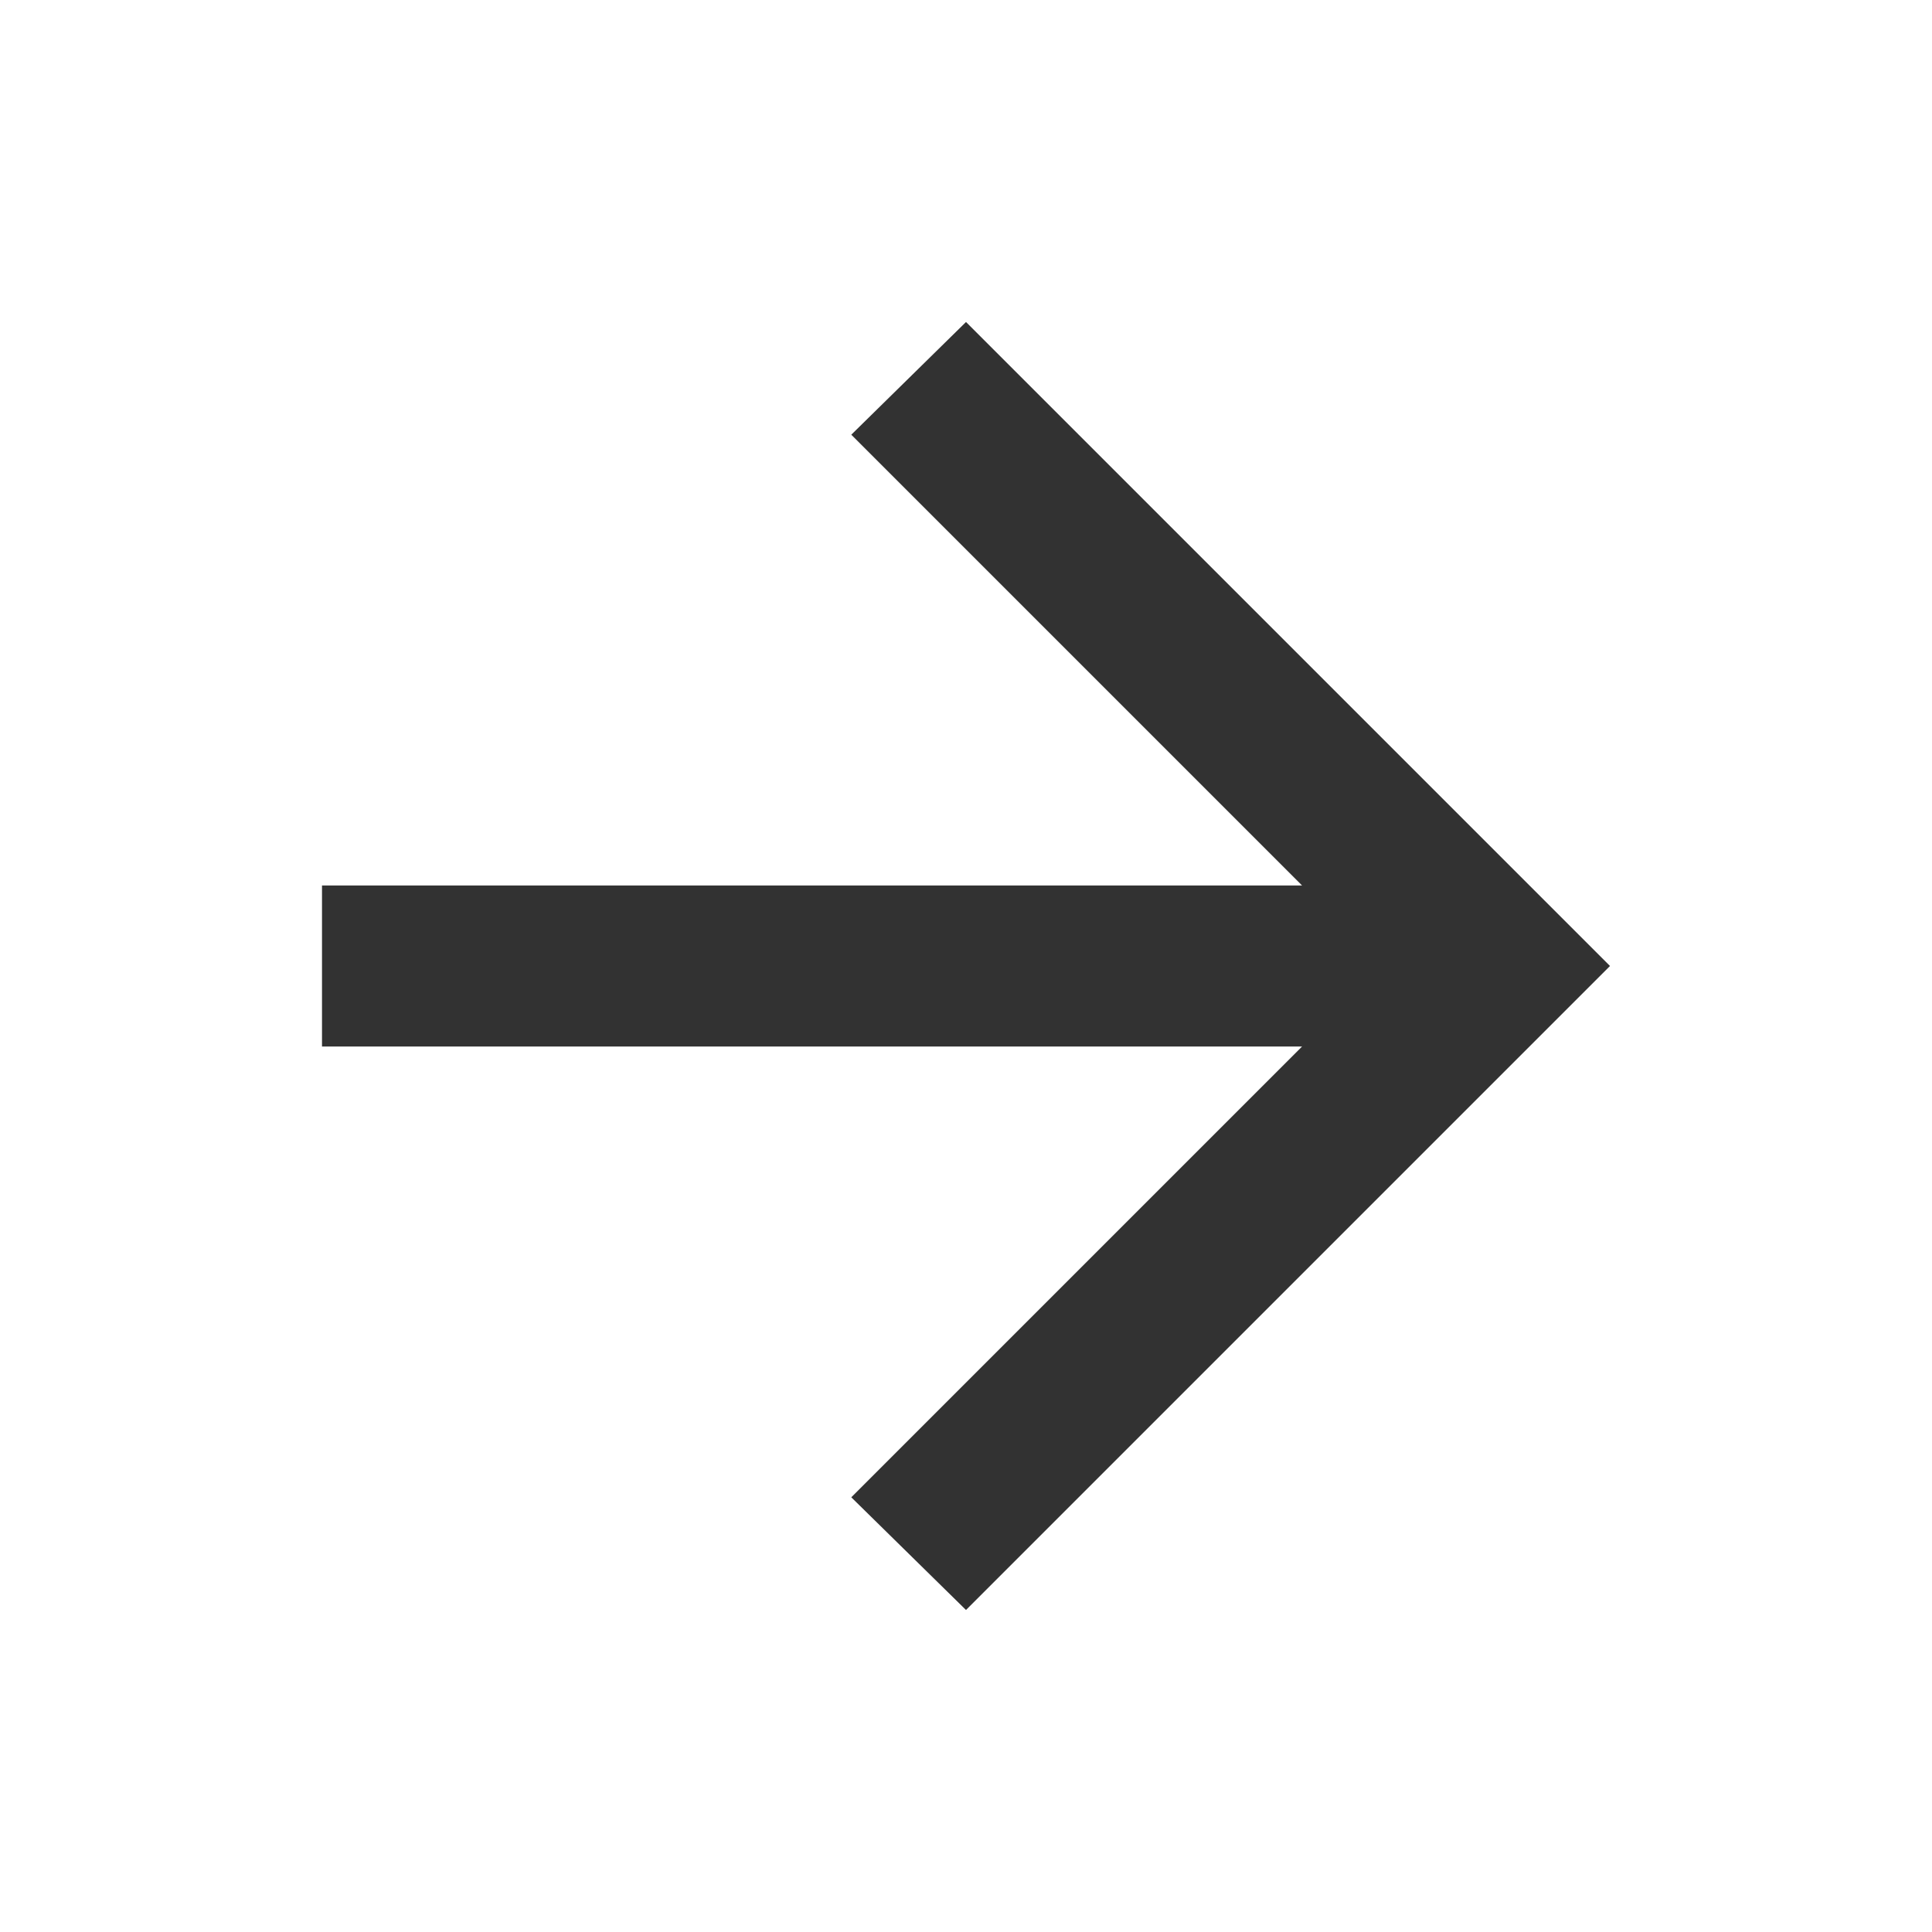
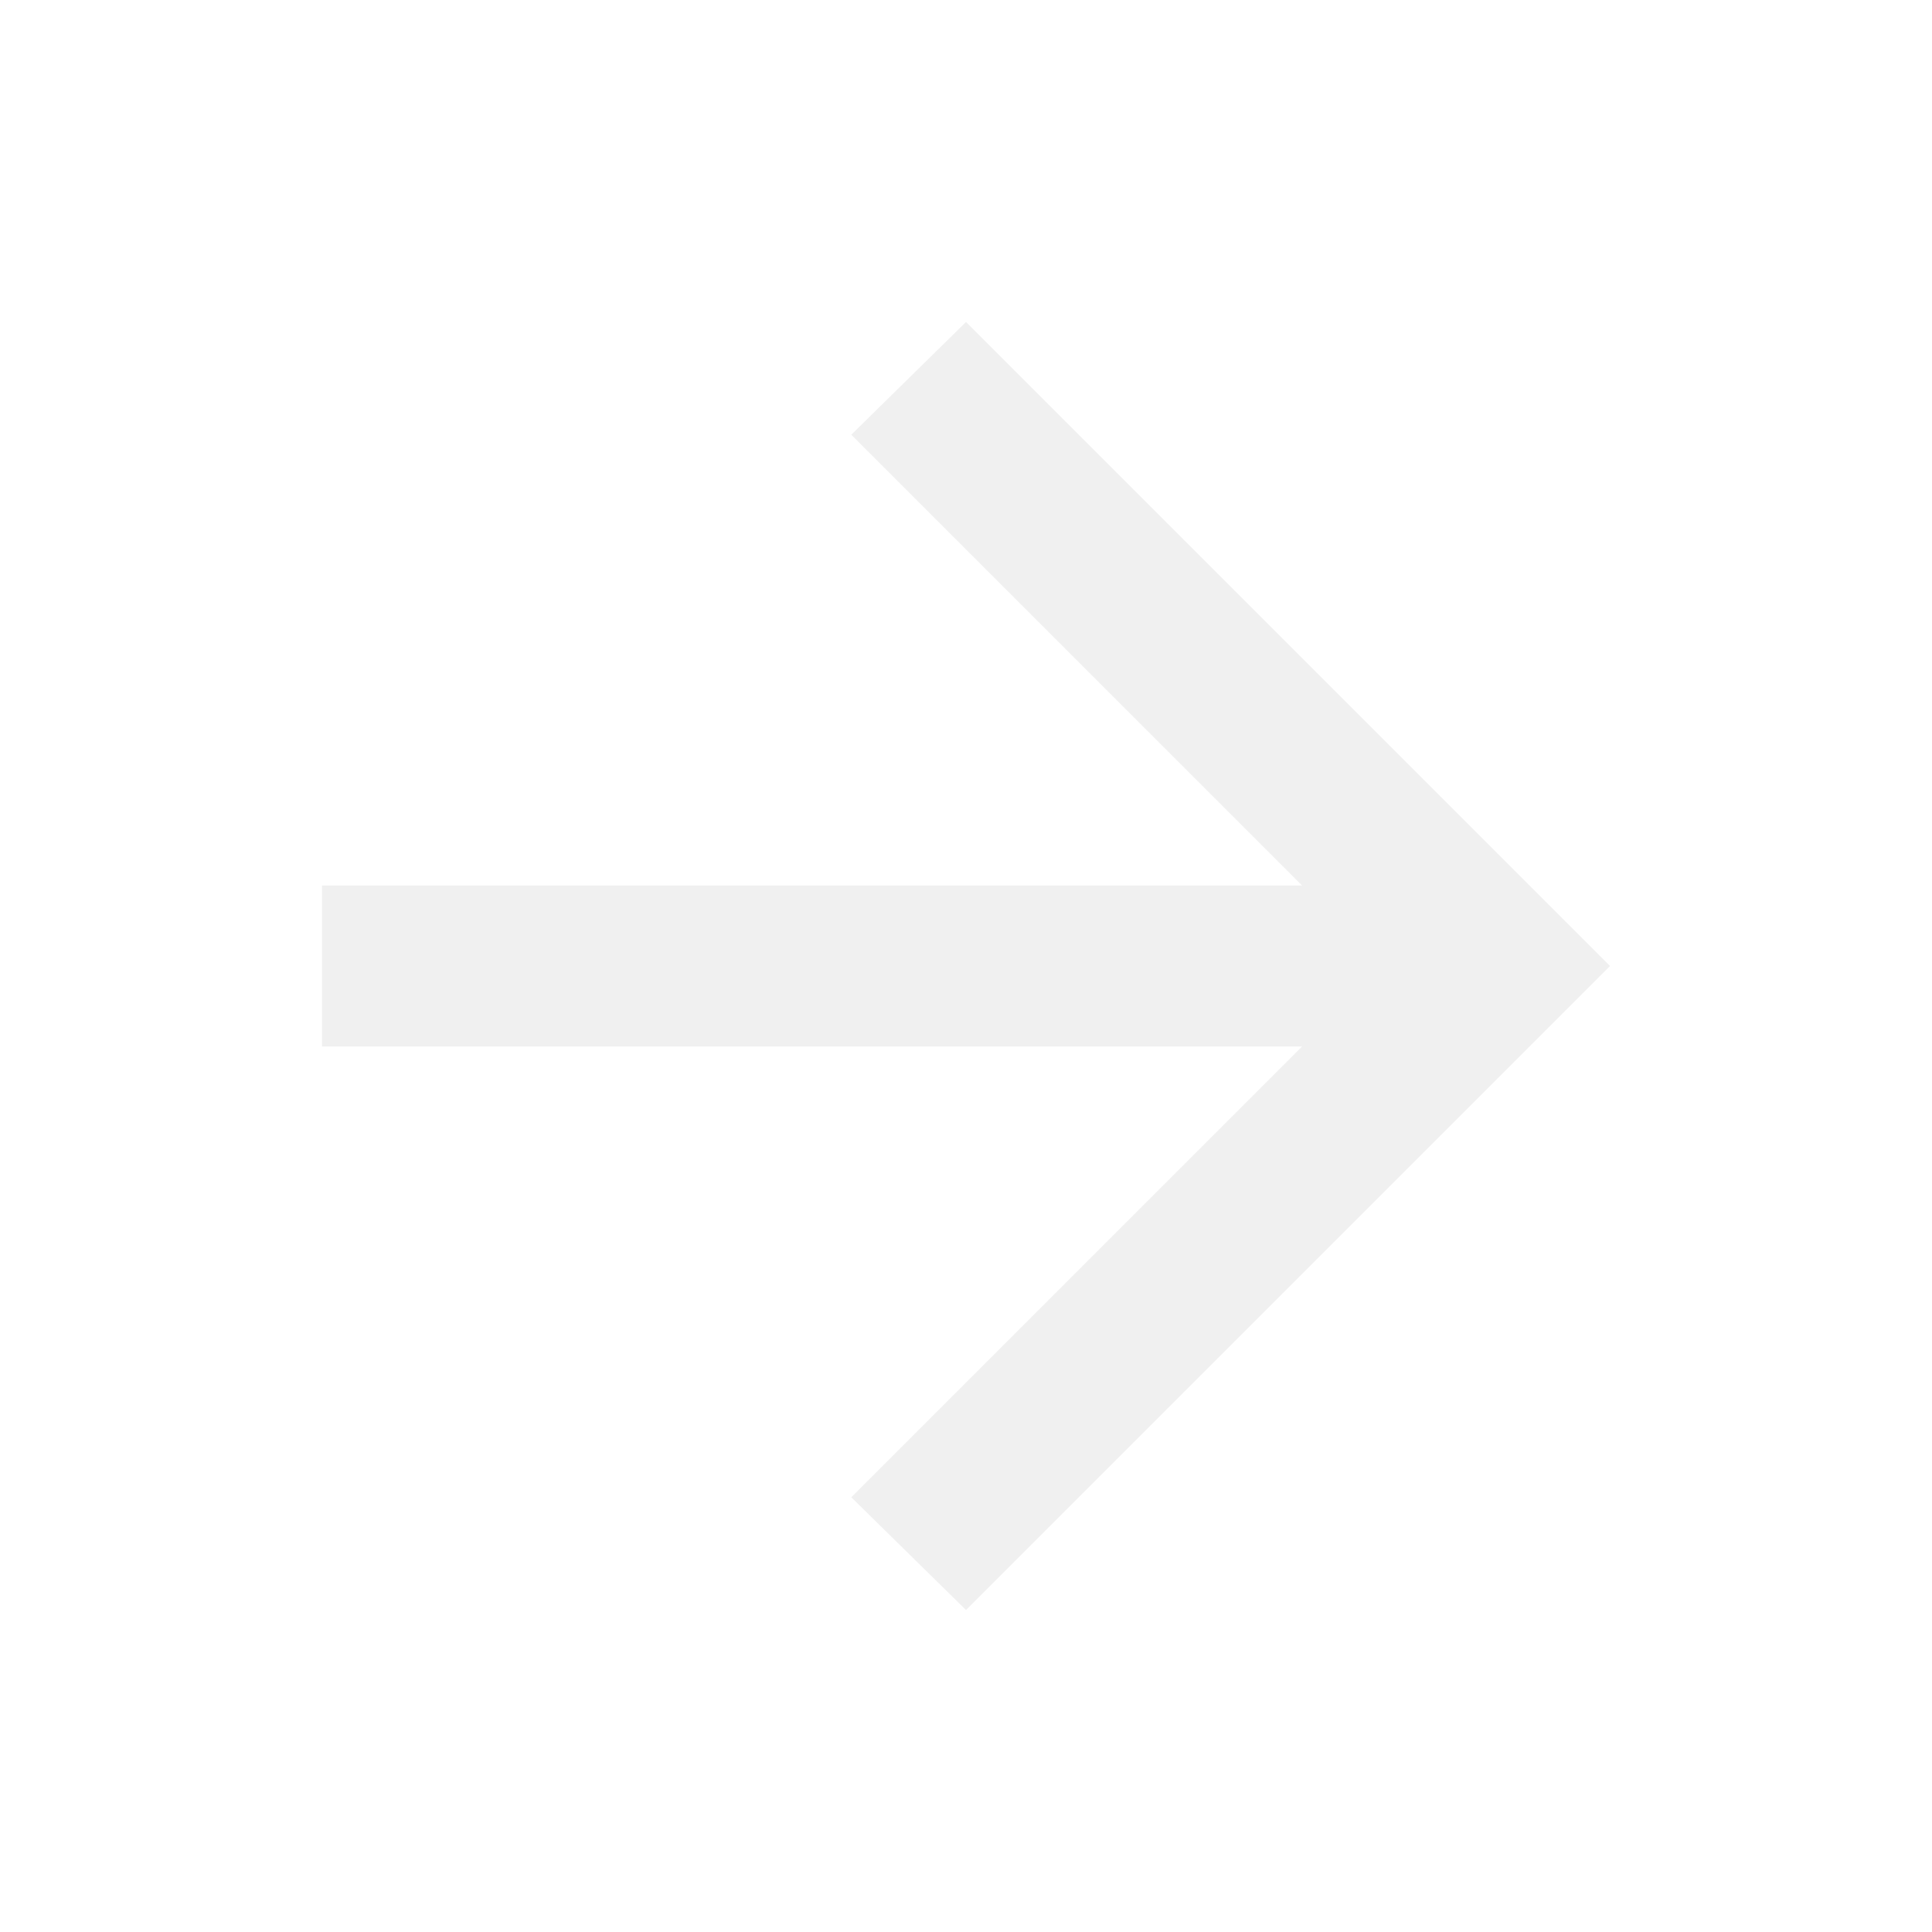
<svg xmlns="http://www.w3.org/2000/svg" height="24" viewBox="0 -960 960 960" width="24">
-   <path fill="rgb(50, 50, 50)" d="M647-440H160v-80h487L423-744l57-56 320 320-320 320-57-56 224-224Z" />
+   <path fill="rgb(240, 240, 240)" d="M647-440H160v-80h487L423-744l57-56 320 320-320 320-57-56 224-224Z" />
</svg>
